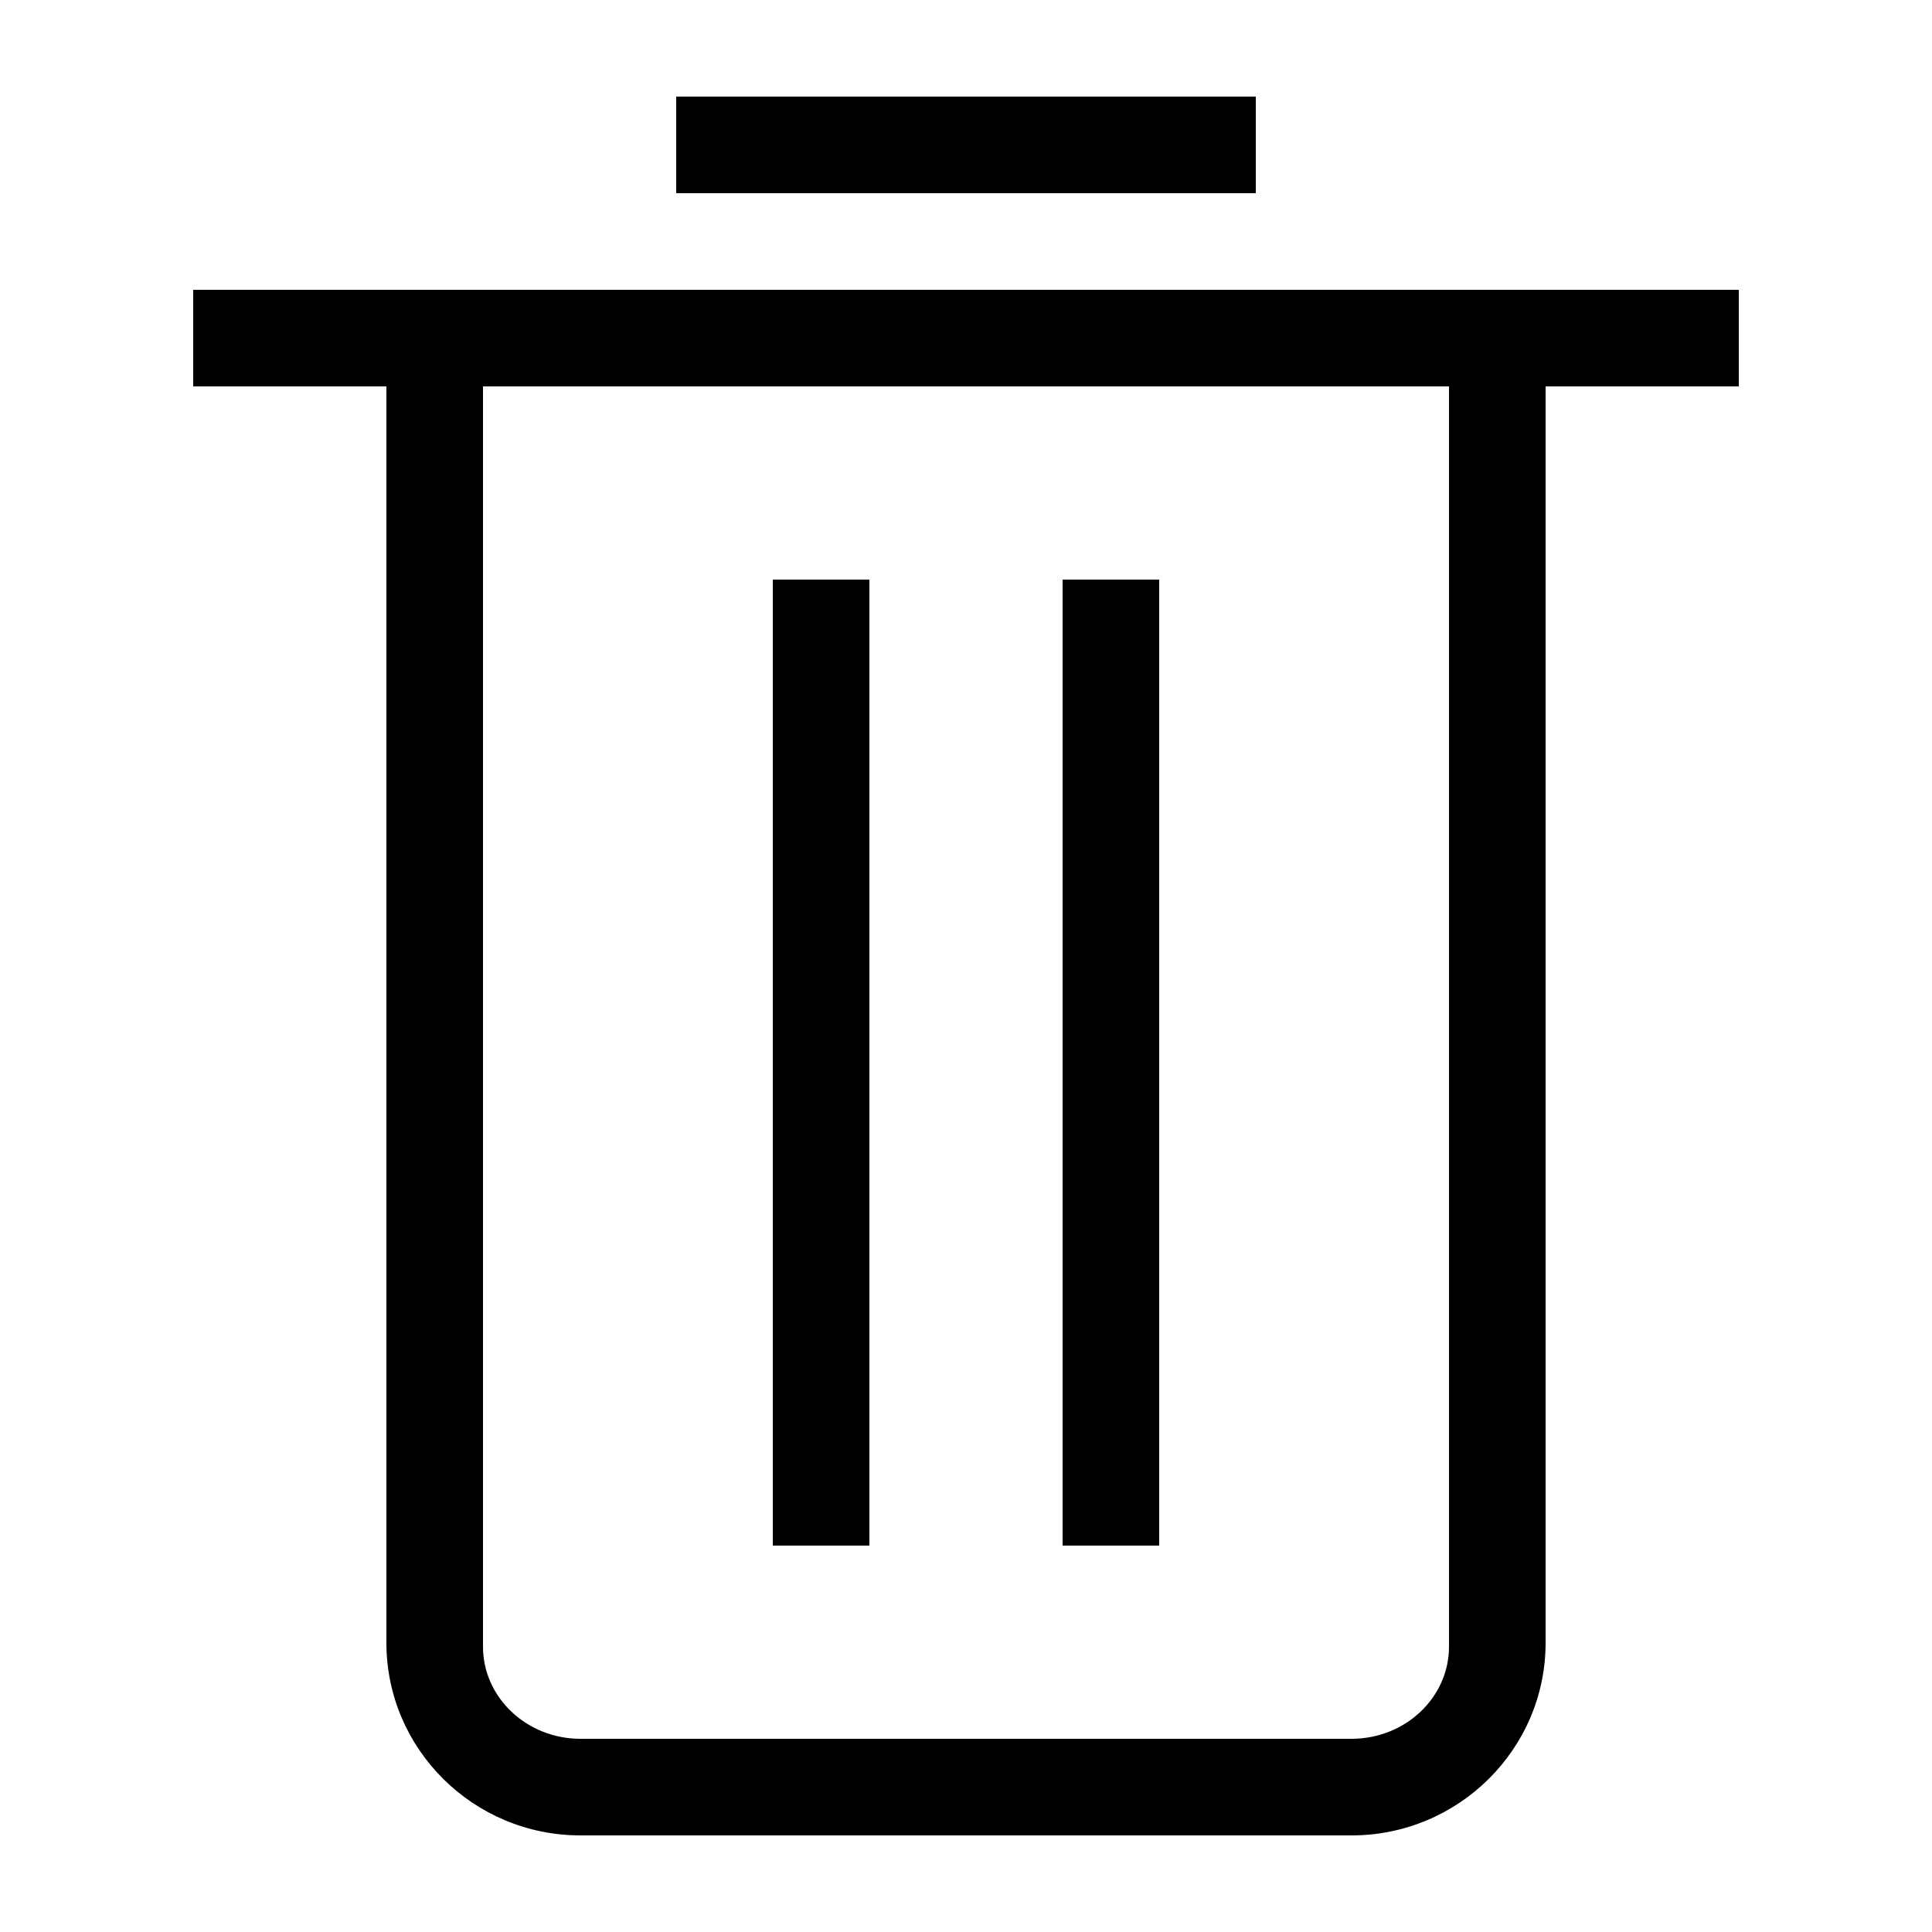
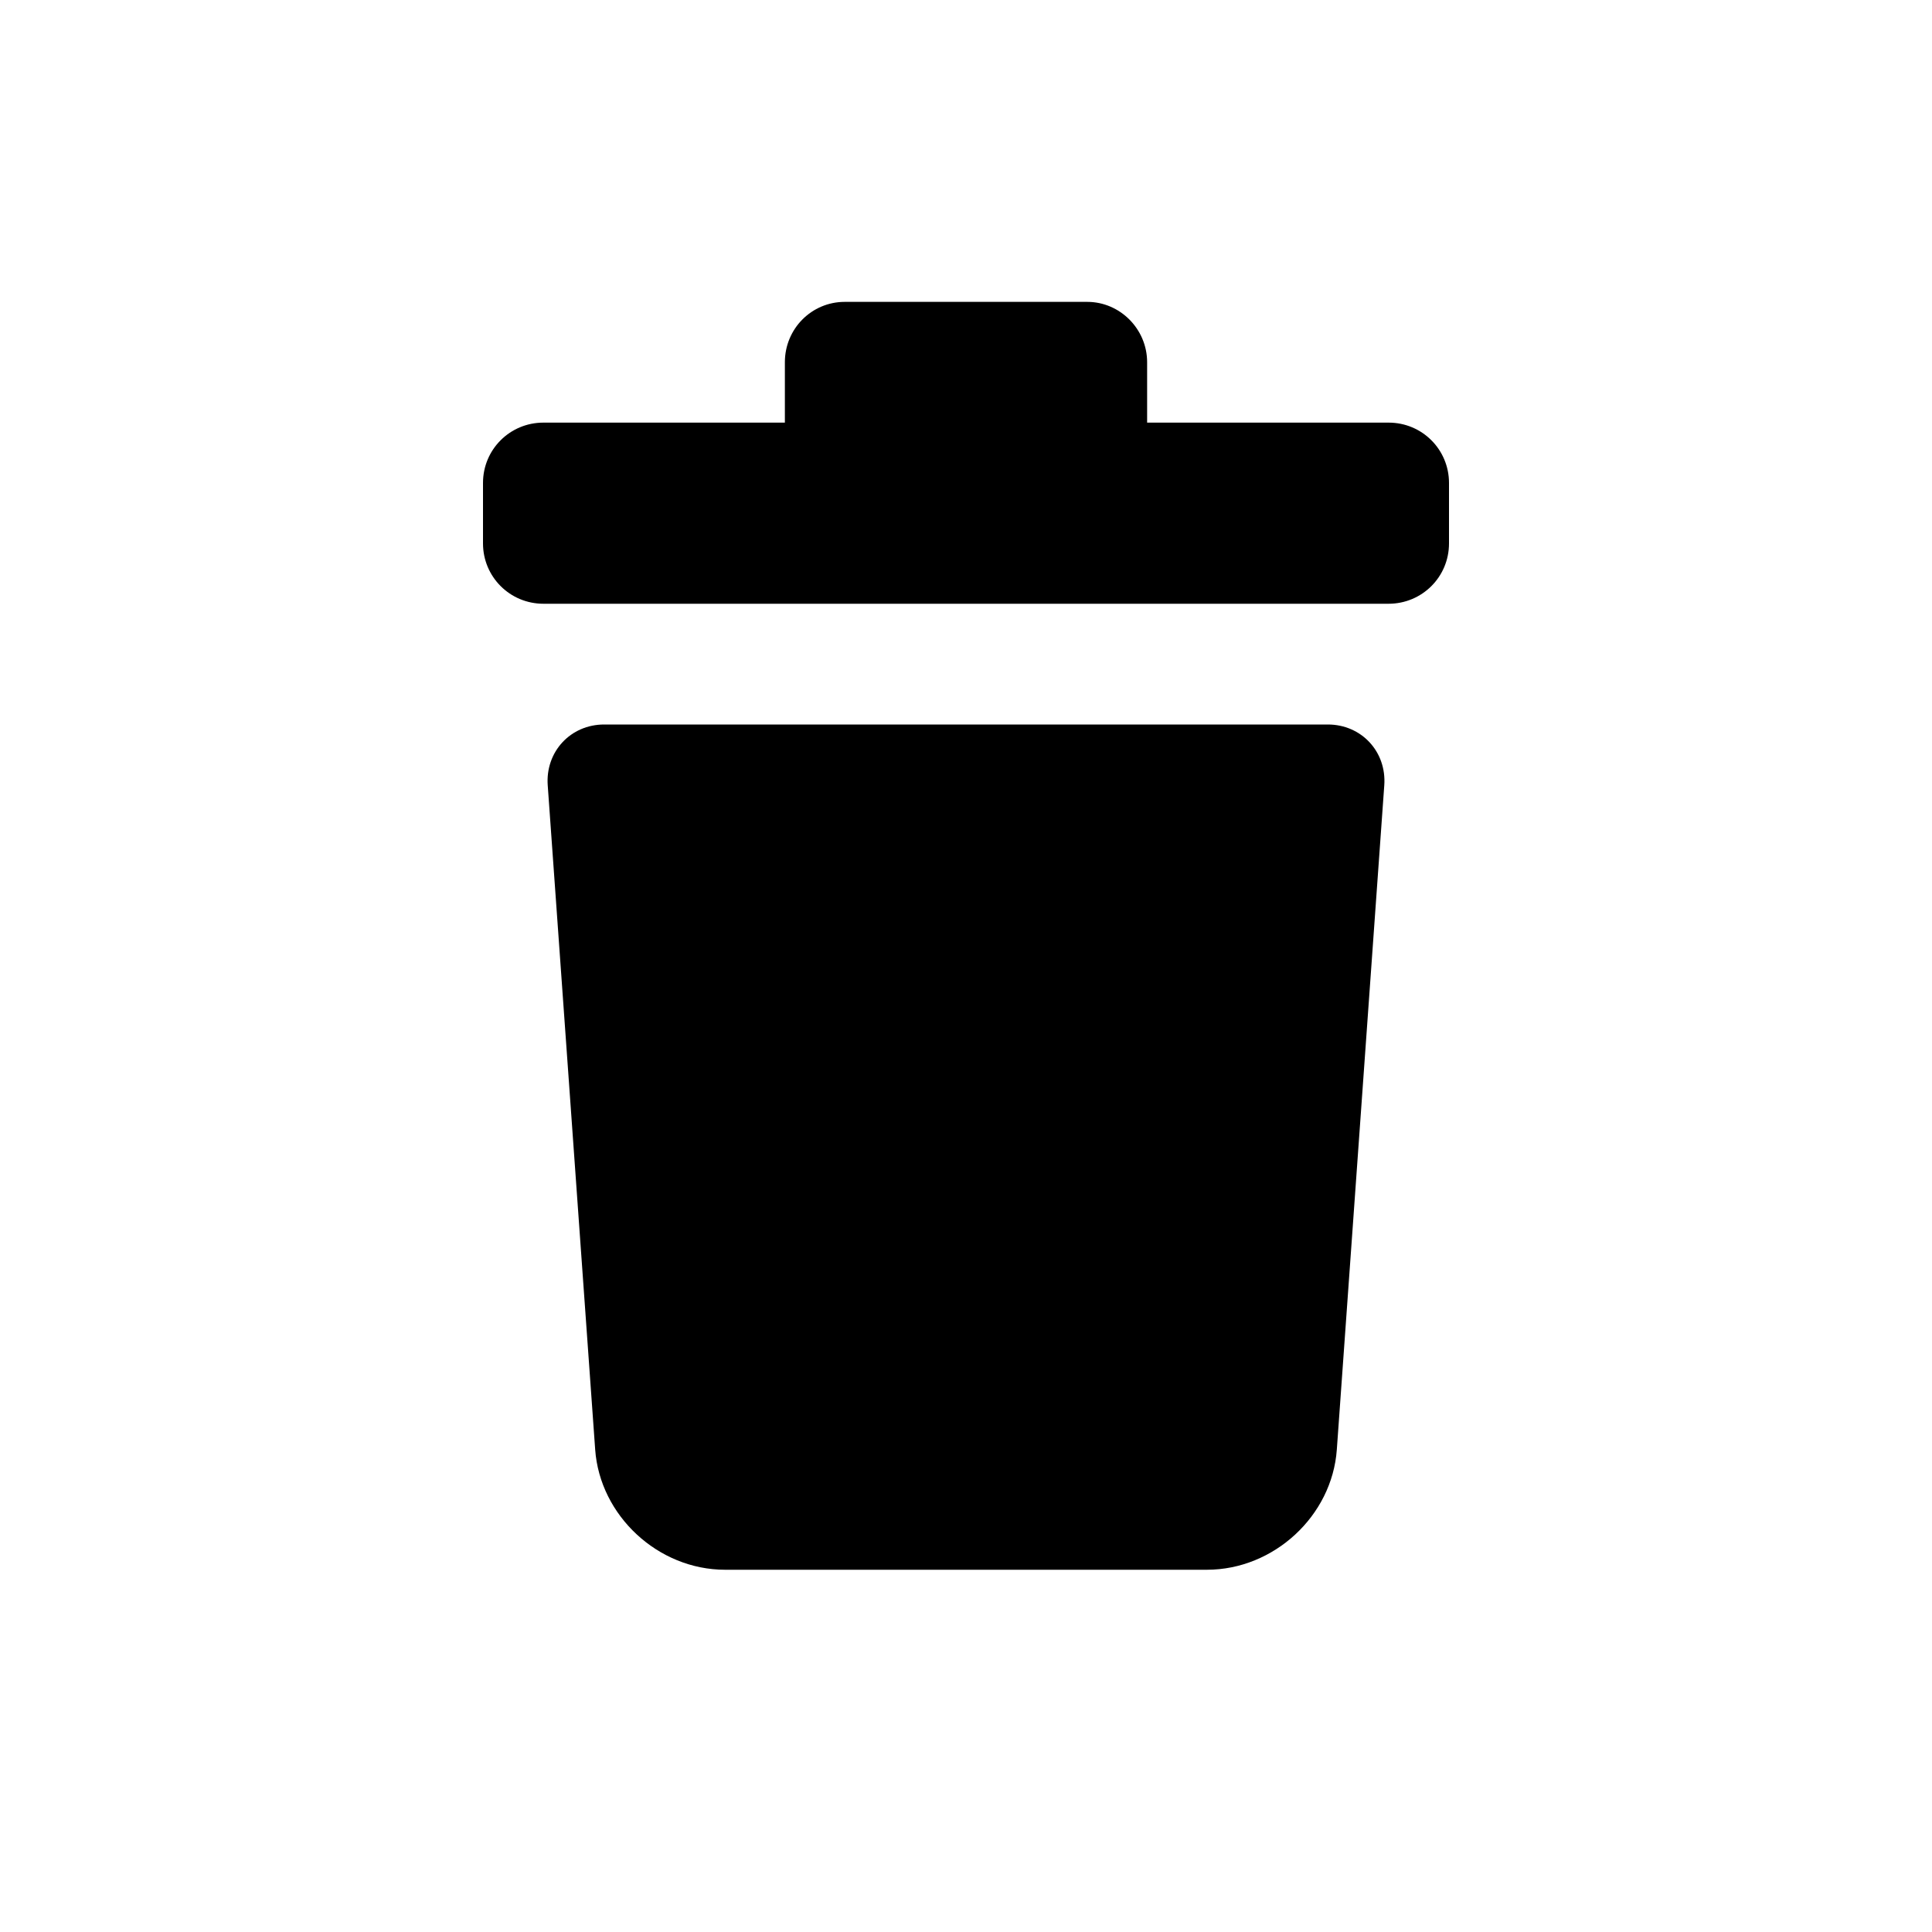
- <svg xmlns="http://www.w3.org/2000/svg" role="presentation" width="20" height="20" viewBox="0 0 20 20" version="1.1">
-   <path d="M5,4 L5,17.047 C5,17.571 5.451,18 6.009,18 L13.991,18 C14.549,18 15,17.571 15,17.047 L15,4 L5,4 L5,4 Z M16,4 L16,17.006 C16,18.107 15.098,19 13.991,19 L6.009,19 C4.899,19 4,18.105 4,17.006 L4,4 L2.5,4 L2,4 L2,3 L2.5,3 L17.5,3 L18,3 L18,4 L17.5,4 L16,4 Z M12.5,2 L13,2 L13,1 L12.5,1 L7.5,1 L7,1 L7,2 L7.5,2 L12.5,2 Z M8,15.5 L8,16 L9,16 L9,15.5 L9,6.5 L9,6 L8,6 L8,6.5 L8,15.5 Z M11,15.5 L11,16 L12,16 L12,15.5 L12,6.5 L12,6 L11,6 L11,6.5 L11,15.5 Z" />
+ <svg xmlns="http://www.w3.org/2000/svg" width="32" height="32" viewBox="0 0 32 32">
+   <path d="M22.142,24.009 C22.064,25.109 21.098,26 19.991,26 L12.009,26 C10.899,26 9.936,25.103 9.858,24.009 L9.072,13.007 C9.032,12.451 9.45,12 10.007,12 L21.993,12 C22.549,12 22.968,12.45 22.928,13.007 L22.142,24.009 Z M13,7 L13,6 C13,5.444 13.444,5 13.991,5 L18.009,5 C18.549,5 19,5.448 19,6 L19,7 L23,7 C23.556,7 24,7.447 24,7.999 L24,9.001 C24,9.557 23.552,10 22.999,10 L9.001,10 C8.445,10 8,9.553 8,9.001 L8,7.999 C8,7.443 8.448,7 9,7 L13,7 Z" />
</svg>
